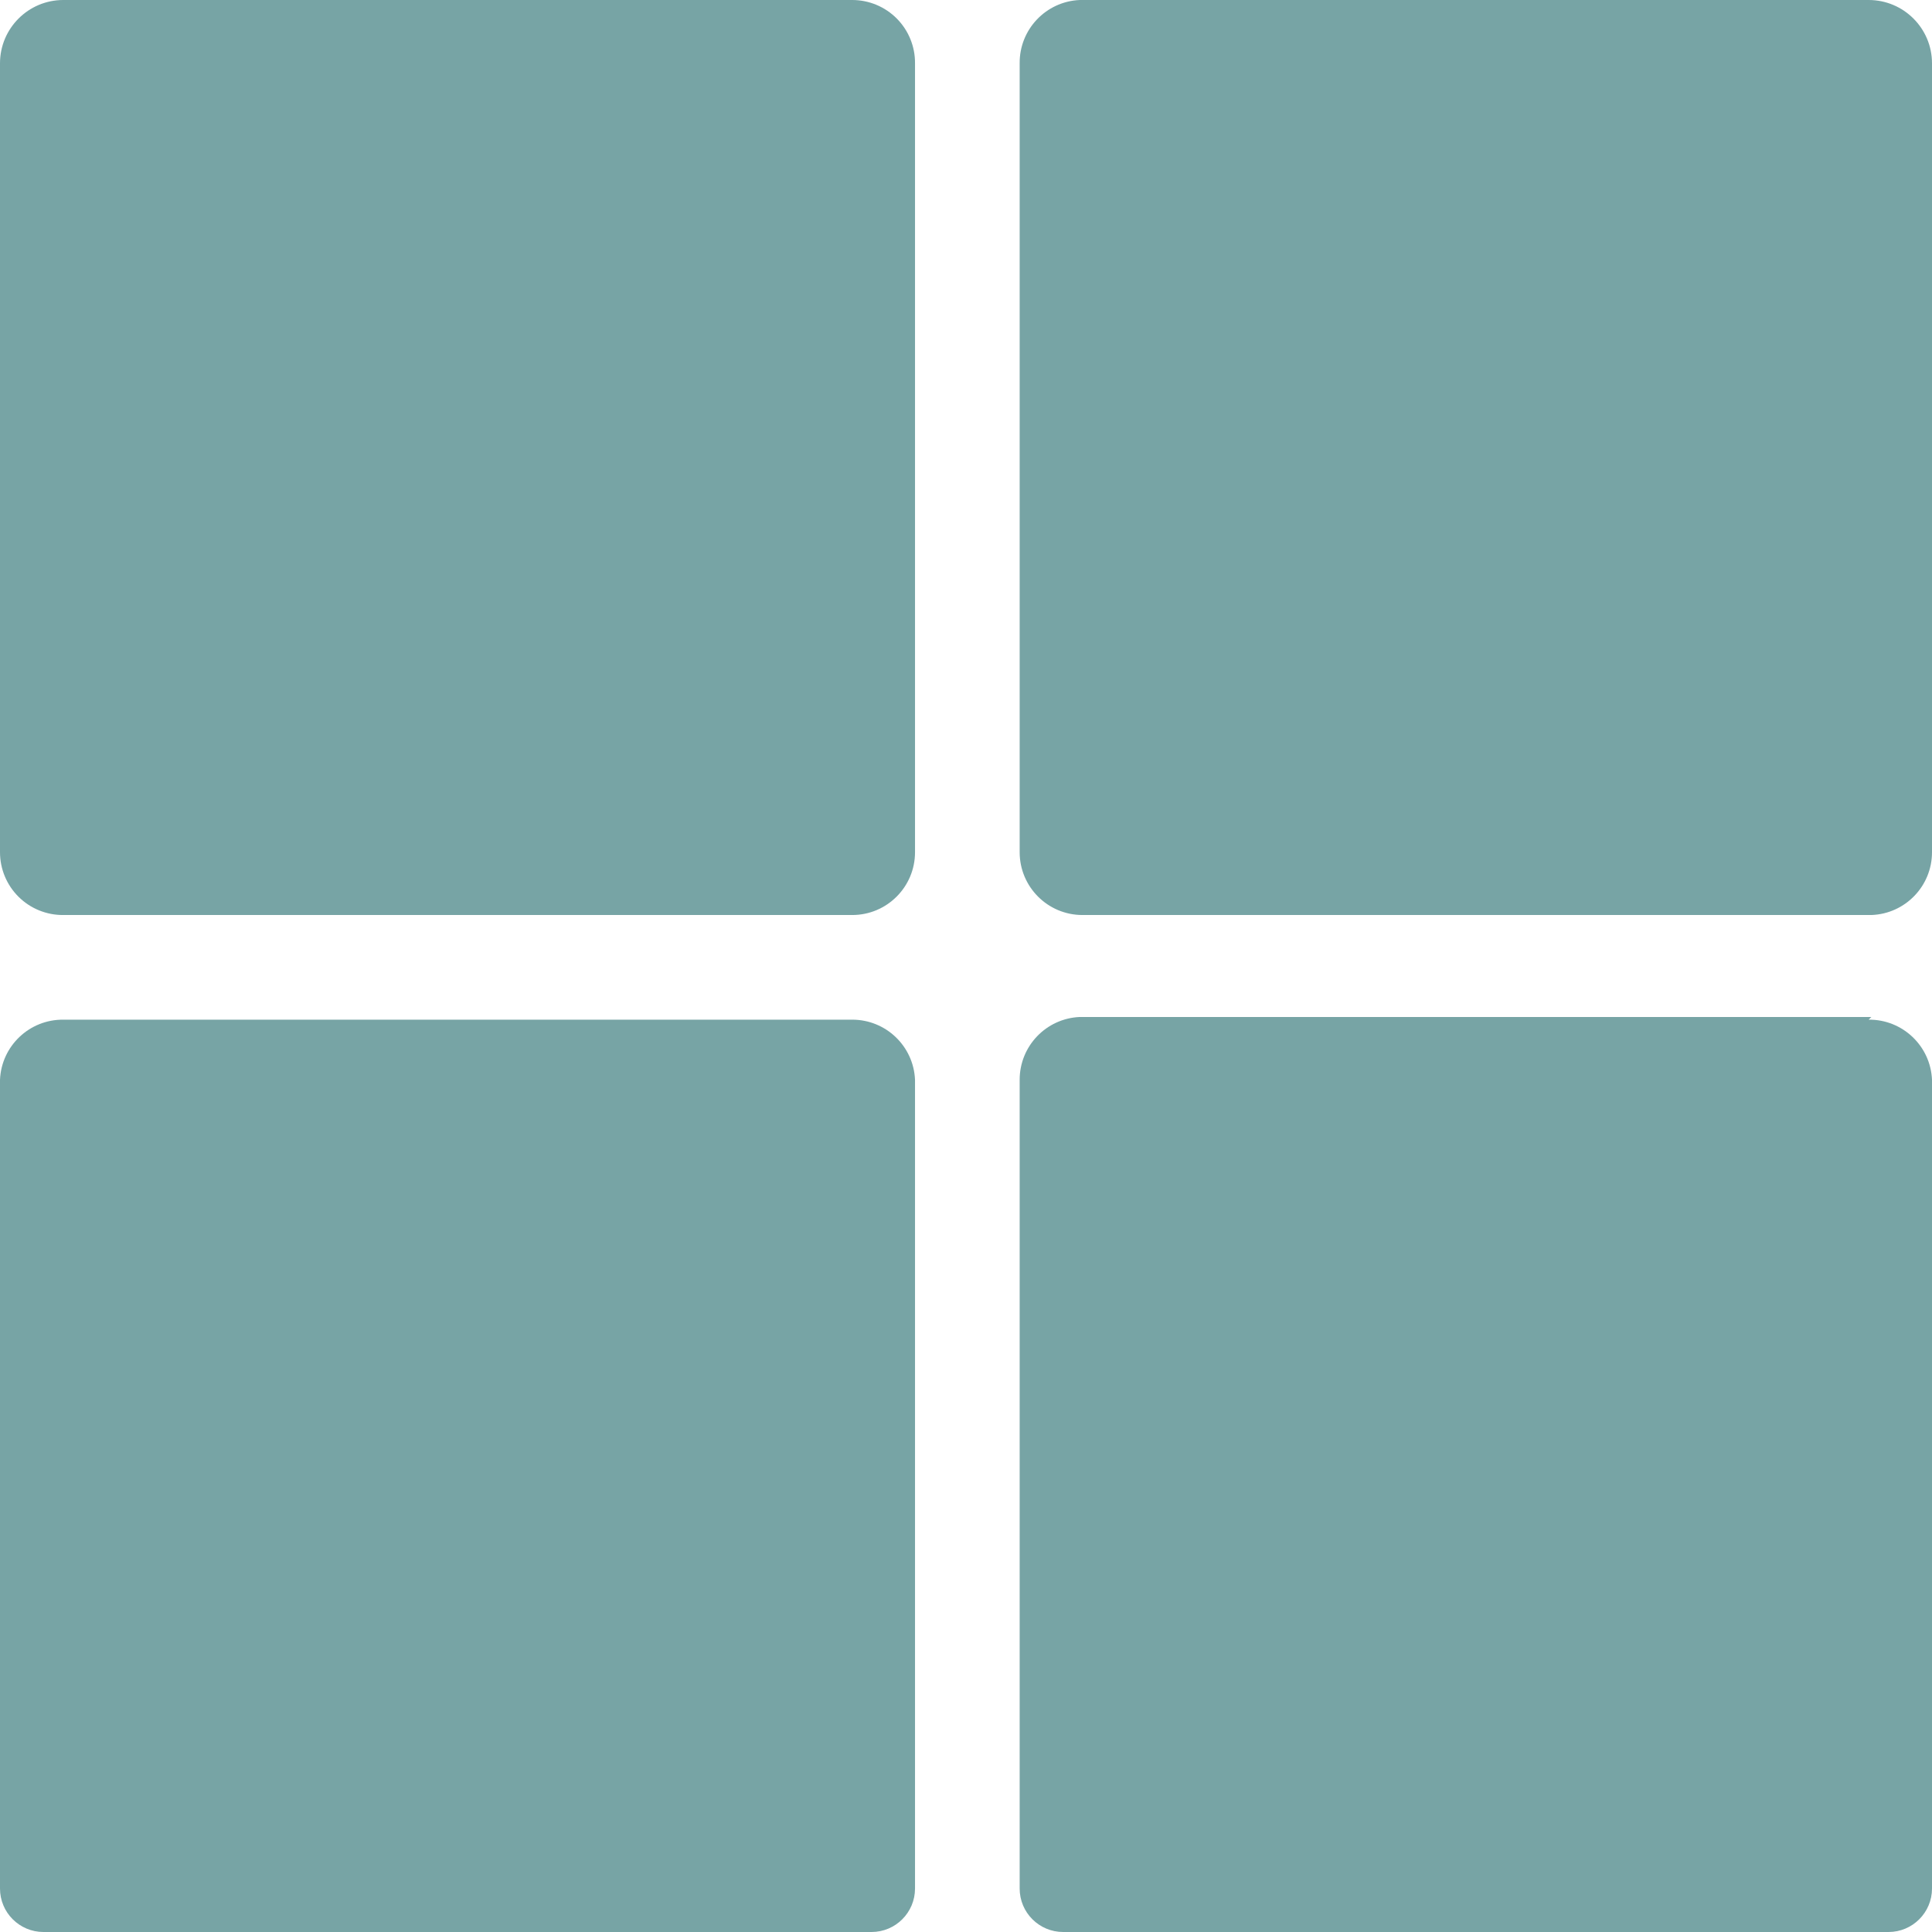
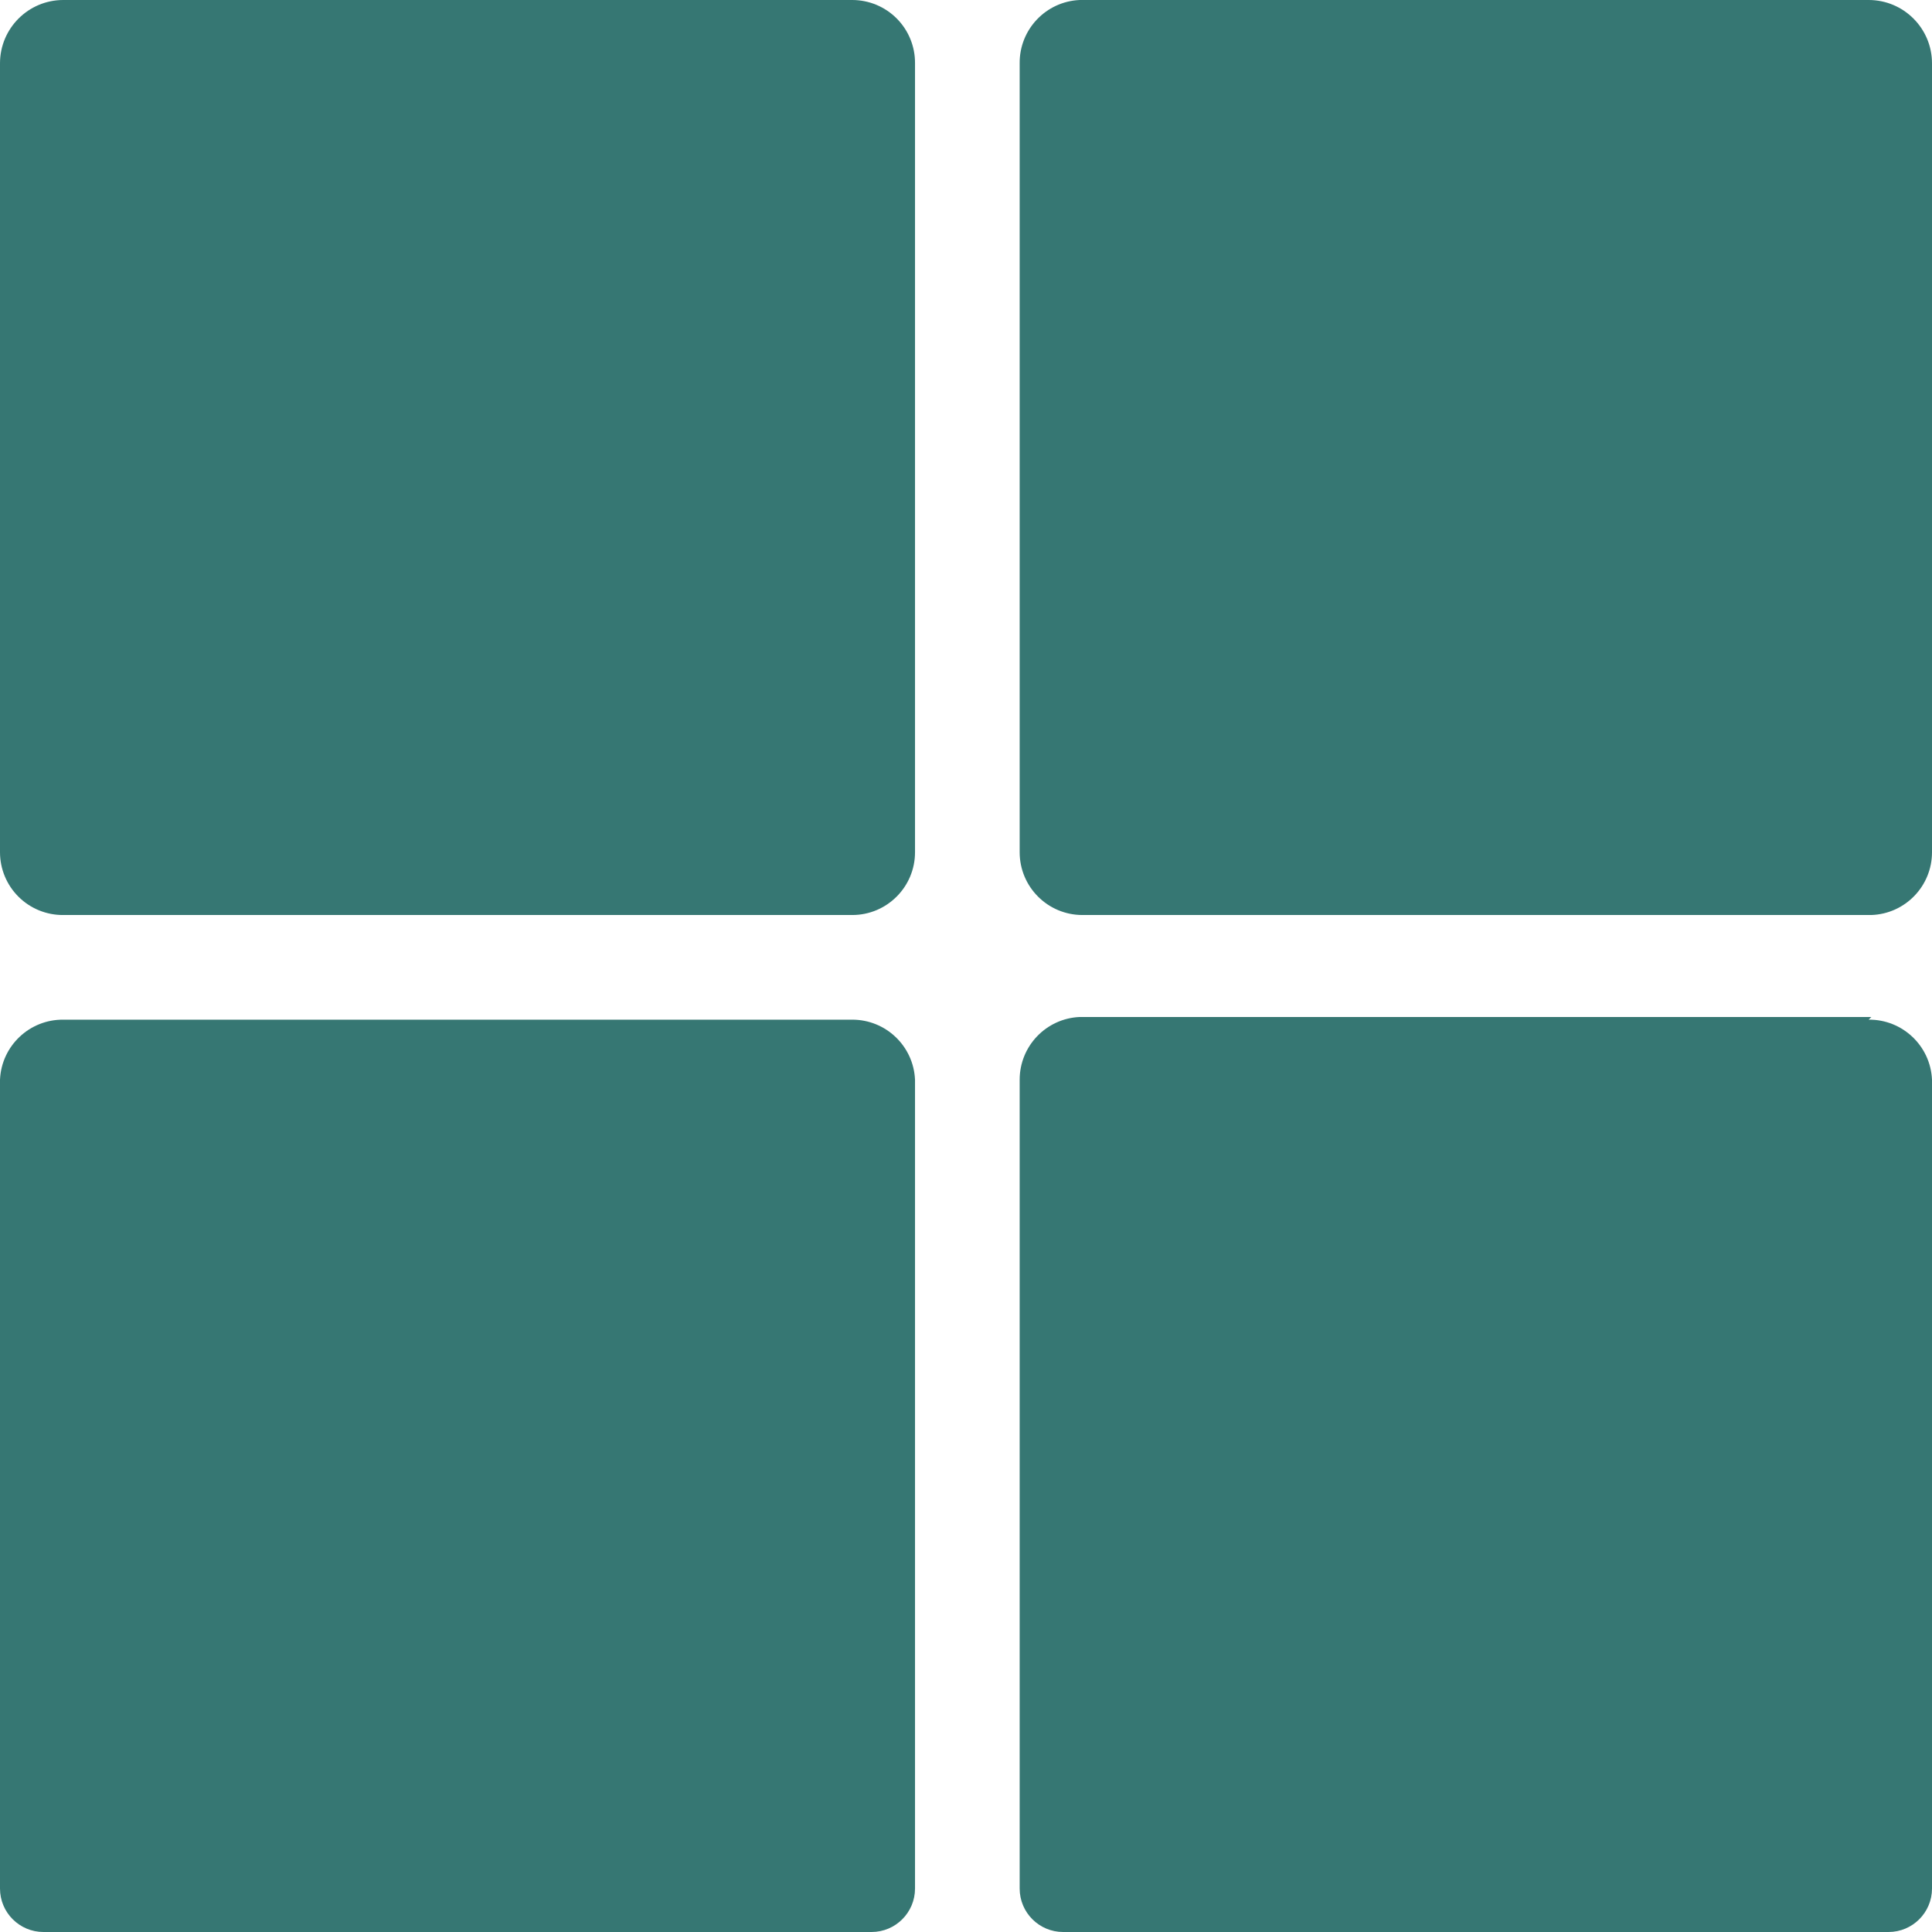
<svg xmlns="http://www.w3.org/2000/svg" id="圖層_1" data-name="圖層 1" viewBox="0 0 36 36">
  <defs>
-     <style>.cls-1{opacity:0.8;}.cls-2{fill:#558d8f;}</style>
+     <style>.cls-1{fill:#367773;}</style>
  </defs>
-   <g class="cls-1">
-     <rect class="cls-2" x="0.5" y="0.5" width="16.05" height="16.05" rx="0.68" />
-     <path class="cls-2" d="M20.88,6a.18.18,0,0,1,.17.18v14.7a.18.18,0,0,1-.17.17H6.18A.18.18,0,0,1,6,20.88V6.18A.18.18,0,0,1,6.18,6h14.7m0-1H6.18A1.18,1.18,0,0,0,5,6.18v14.7a1.17,1.17,0,0,0,1.18,1.17h14.7a1.17,1.17,0,0,0,1.17-1.17V6.18A1.17,1.17,0,0,0,20.88,5Z" transform="translate(-5 -5)" />
-   </g>
-   <g class="cls-1">
-     <path class="cls-2" d="M5.81,40.5a.31.31,0,0,1-.31-.31V25.12a.67.67,0,0,1,.68-.67h14.7a.67.67,0,0,1,.67.67V40.19a.31.31,0,0,1-.3.31Z" transform="translate(-5 -5)" />
-     <path class="cls-2" d="M20.88,25a.18.18,0,0,1,.17.17V40H6V25.12A.18.18,0,0,1,6.18,25h14.7m0-1H6.18A1.17,1.17,0,0,0,5,25.12V40.19a.81.81,0,0,0,.81.81H21.24a.81.81,0,0,0,.81-.81V25.12A1.17,1.17,0,0,0,20.88,24Z" transform="translate(-5 -5)" />
-   </g>
-   <g class="cls-1">
-     <rect class="cls-2" x="19.45" y="0.5" width="16.05" height="16.05" rx="0.68" />
-     <path class="cls-2" d="M39.82,6a.18.18,0,0,1,.18.18v14.7a.18.18,0,0,1-.18.17H25.12a.18.18,0,0,1-.17-.17V6.18A.18.18,0,0,1,25.12,6h14.7m0-1H25.12A1.17,1.17,0,0,0,24,6.18v14.7a1.17,1.17,0,0,0,1.17,1.17h14.7A1.17,1.17,0,0,0,41,20.88V6.18A1.18,1.18,0,0,0,39.82,5Z" transform="translate(-5 -5)" />
-   </g>
-   <g class="cls-1">
-     <path class="cls-2" d="M24.75,40.5a.3.3,0,0,1-.3-.31V25.12a.67.67,0,0,1,.67-.67h14.7a.67.67,0,0,1,.68.67V40.19a.31.31,0,0,1-.31.31Z" transform="translate(-5 -5)" />
-     <path class="cls-2" d="M39.82,25a.18.18,0,0,1,.18.17V40H25V25.12a.18.18,0,0,1,.17-.17h14.7m0-1H25.12A1.17,1.17,0,0,0,24,25.12V40.19a.81.81,0,0,0,.81.81H40.19a.81.81,0,0,0,.81-.81V25.12A1.17,1.17,0,0,0,39.82,24Z" transform="translate(-5 -5)" />
-   </g>
+   <rect class="cls-1" x="0.5" y="0.5" width="16.05" height="16.05" rx="0.68" />
+   <path class="cls-1" d="M20.88,6a.18.18,0,0,1,.17.18v14.7a.18.18,0,0,1-.17.17H6.18A.18.18,0,0,1,6,20.88V6.18A.18.18,0,0,1,6.18,6h14.7m0-1H6.18A1.18,1.18,0,0,0,5,6.18v14.7a1.17,1.17,0,0,0,1.18,1.17h14.7a1.17,1.17,0,0,0,1.17-1.17V6.18A1.17,1.17,0,0,0,20.88,5Z" transform="translate(-5 -5)" />
+   <path class="cls-1" d="M5.81,40.5a.31.31,0,0,1-.31-.31V25.12a.67.67,0,0,1,.68-.67h14.7a.67.67,0,0,1,.67.67V40.19a.31.31,0,0,1-.3.31Z" transform="translate(-5 -5)" />
+   <path class="cls-1" d="M20.88,25a.18.18,0,0,1,.17.17V40H6V25.12A.18.18,0,0,1,6.18,25h14.7m0-1H6.18A1.17,1.17,0,0,0,5,25.12V40.19a.81.81,0,0,0,.81.81H21.24a.81.81,0,0,0,.81-.81V25.12A1.17,1.17,0,0,0,20.88,24Z" transform="translate(-5 -5)" />
+   <rect class="cls-1" x="19.45" y="0.5" width="16.05" height="16.05" rx="0.68" />
+   <path class="cls-1" d="M39.82,6a.18.18,0,0,1,.18.18v14.7a.18.18,0,0,1-.18.17H25.12a.18.18,0,0,1-.17-.17V6.18A.18.18,0,0,1,25.12,6h14.7m0-1H25.12A1.17,1.17,0,0,0,24,6.18v14.7a1.17,1.17,0,0,0,1.17,1.17h14.7A1.17,1.17,0,0,0,41,20.88V6.18A1.18,1.18,0,0,0,39.82,5Z" transform="translate(-5 -5)" />
+   <path class="cls-1" d="M24.75,40.5a.3.3,0,0,1-.3-.31V25.12a.67.67,0,0,1,.67-.67h14.7a.67.67,0,0,1,.68.67V40.19a.31.31,0,0,1-.31.31Z" transform="translate(-5 -5)" />
+   <path class="cls-1" d="M39.82,25a.18.18,0,0,1,.18.17V40H25V25.12a.18.18,0,0,1,.17-.17h14.7m0-1H25.12A1.17,1.17,0,0,0,24,25.12V40.19a.81.81,0,0,0,.81.81H40.19a.81.81,0,0,0,.81-.81V25.12A1.17,1.17,0,0,0,39.82,24Z" transform="translate(-5 -5)" />
</svg>
